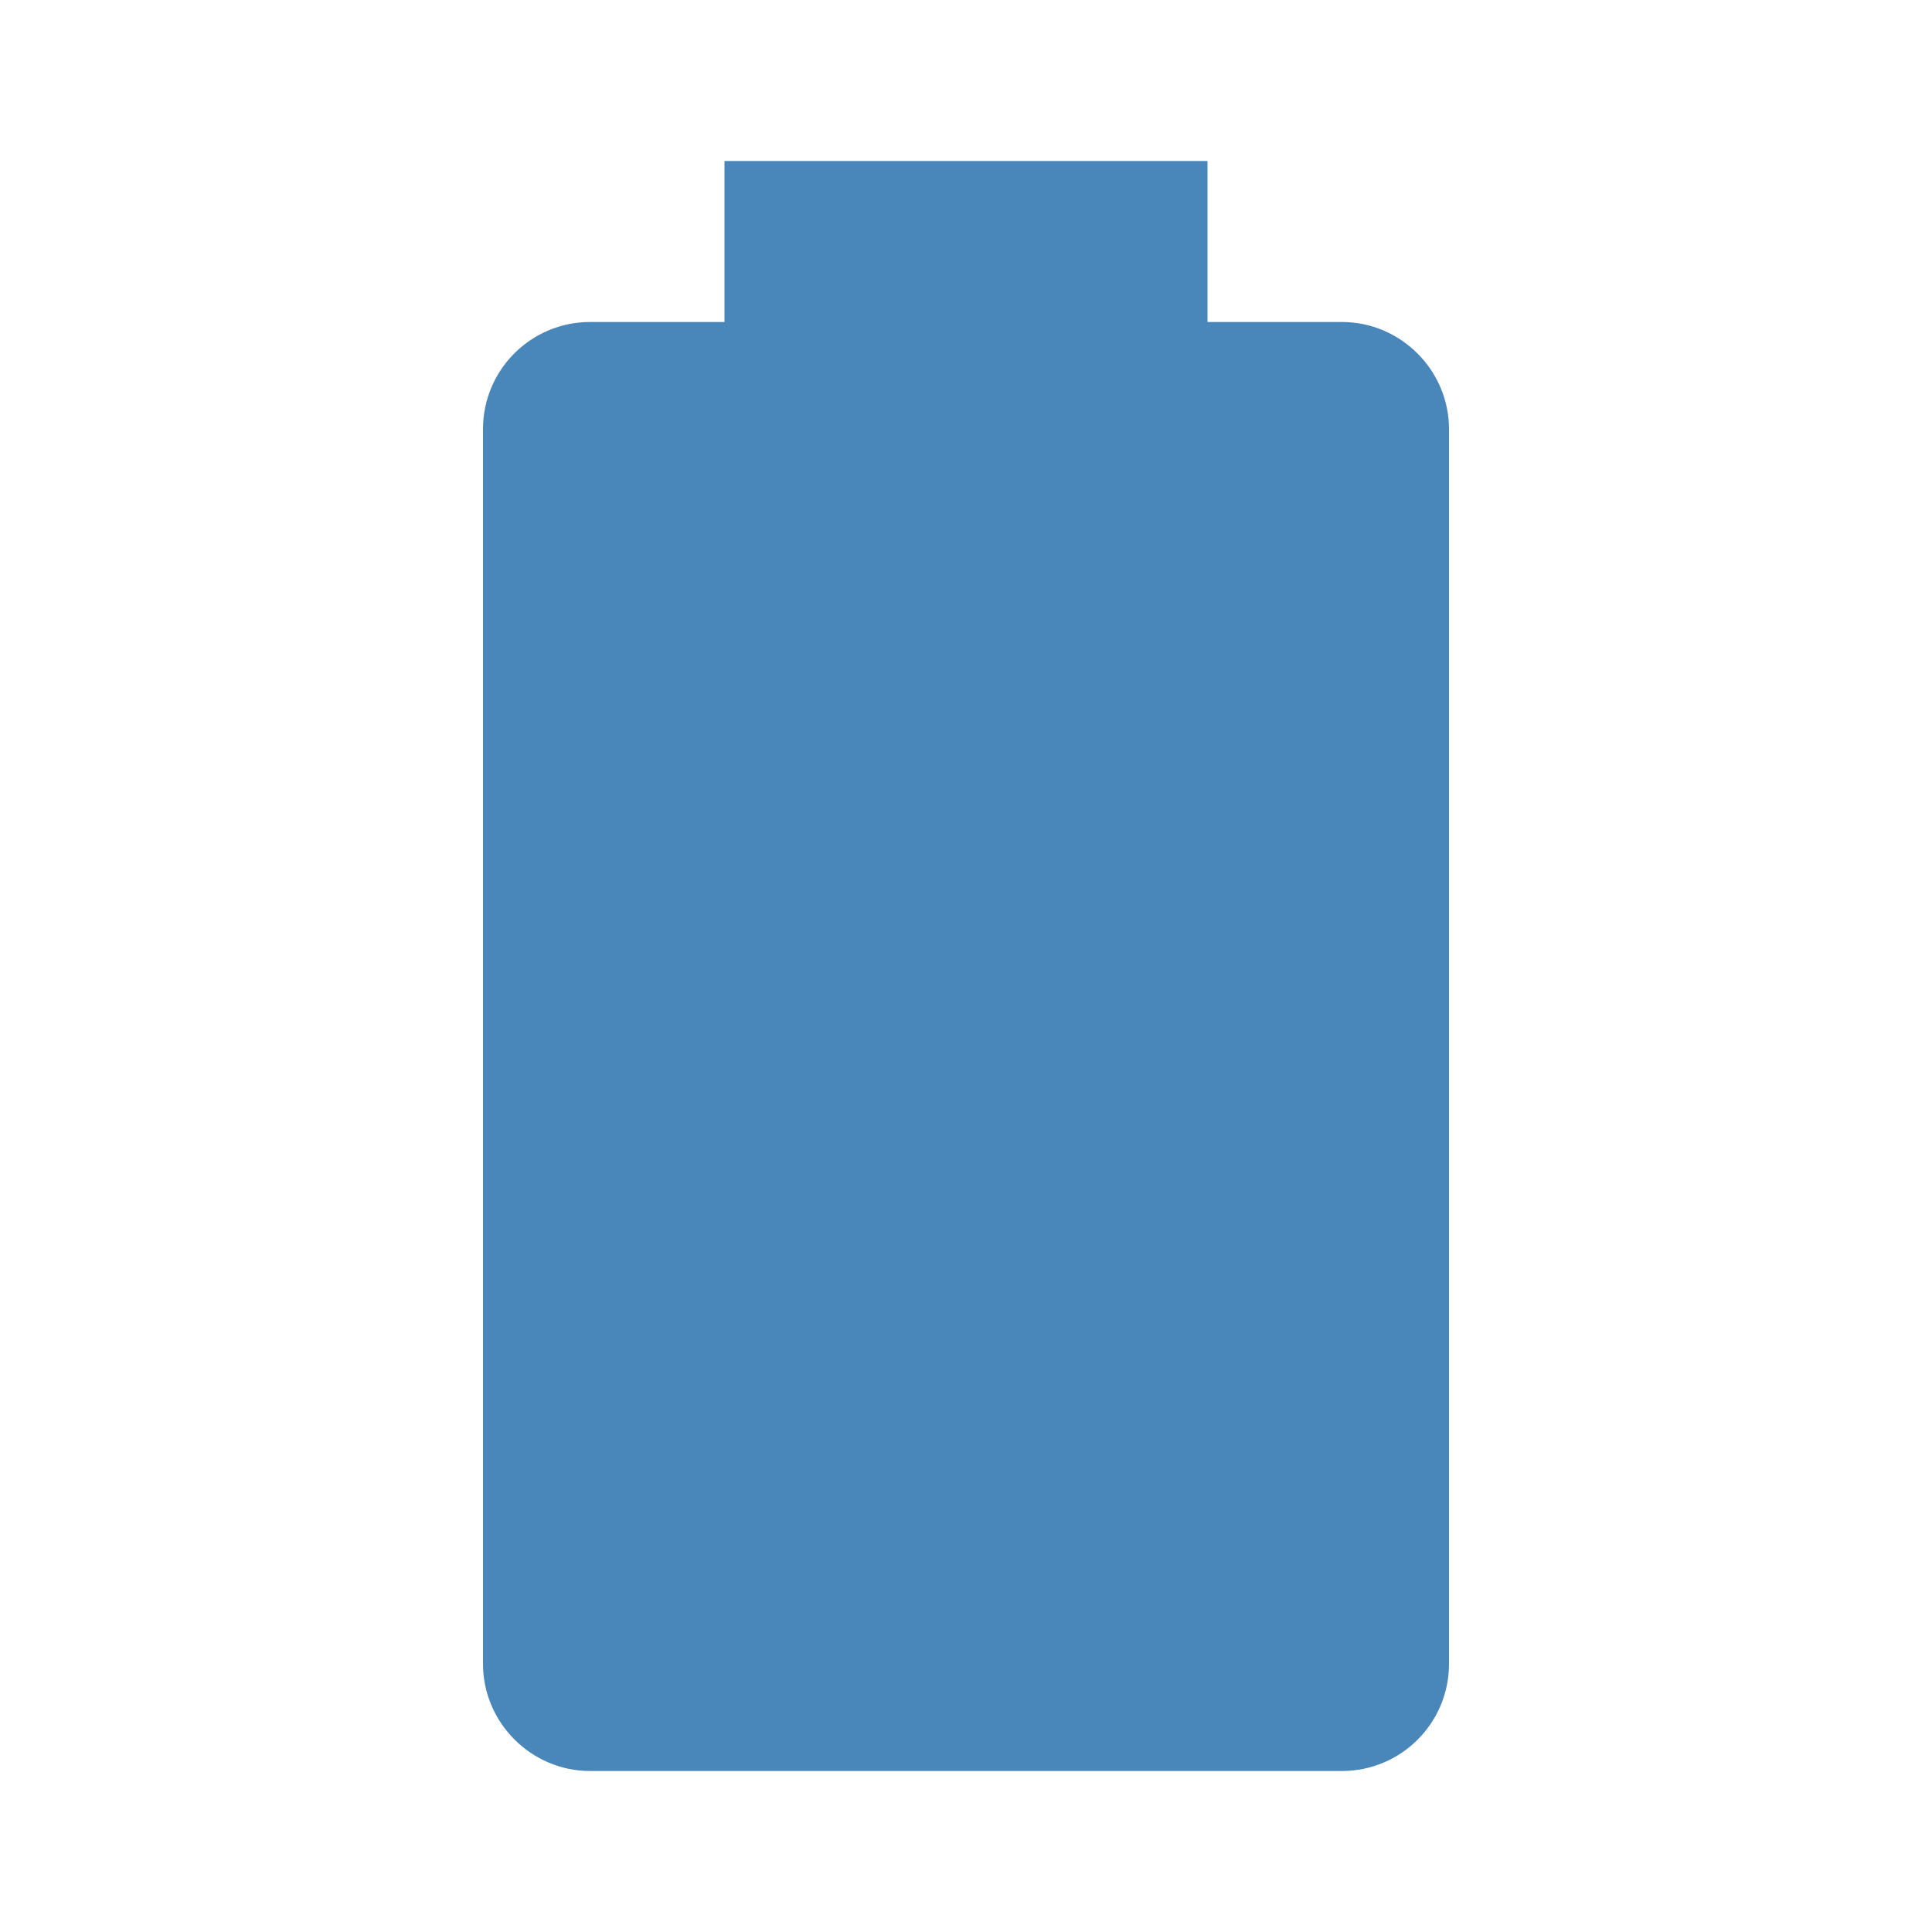
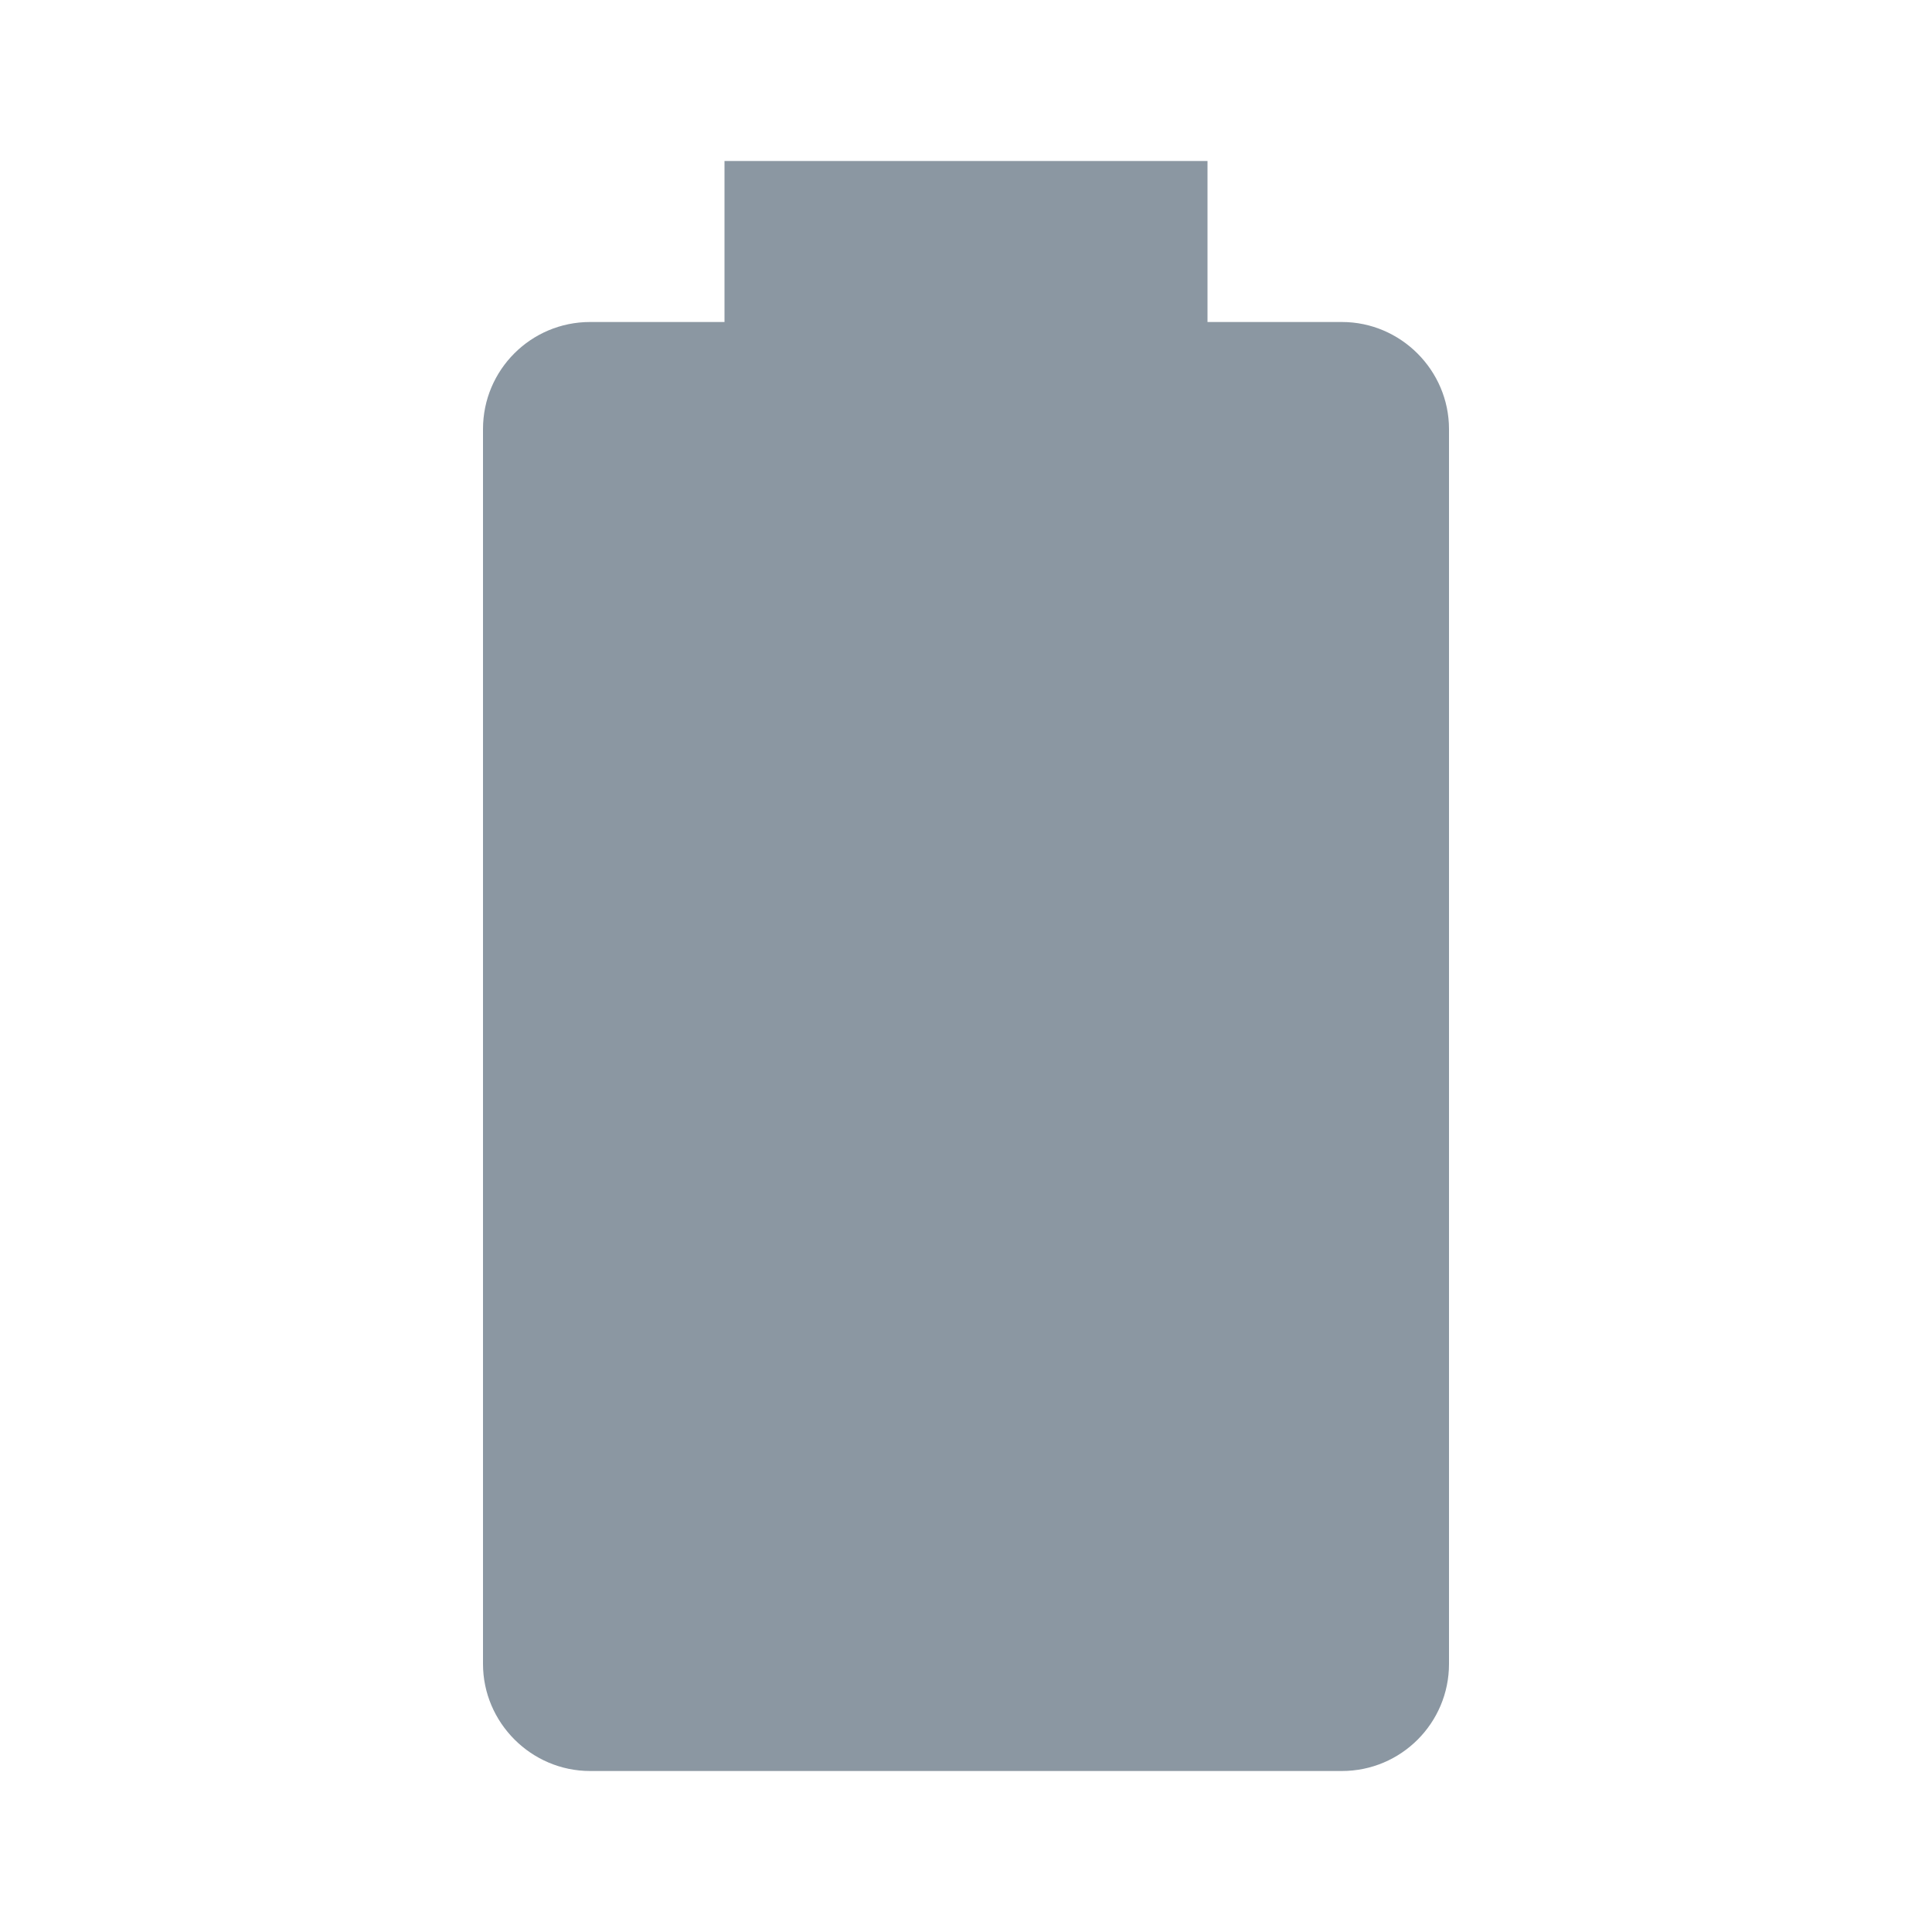
<svg xmlns="http://www.w3.org/2000/svg" viewBox="0 0 24 24">
-   <path d="M16.67,4H15V2H9V4H7.33A1.33,1.33 0 0,0 6,5.33V20.67C6,21.4 6.6,22 7.33,22H16.67A1.33,1.33 0 0,0 18,20.67V5.33C18,4.6 17.4,4 16.67,4Z" fill="#4986B9" />
+   <path d="M16.67,4H15V2H9V4H7.33A1.33,1.33 0 0,0 6,5.33V20.67C6,21.4 6.6,22 7.33,22H16.67A1.33,1.33 0 0,0 18,20.67V5.33C18,4.6 17.4,4 16.67,4Z" fill="#8B97A2" />
</svg>
